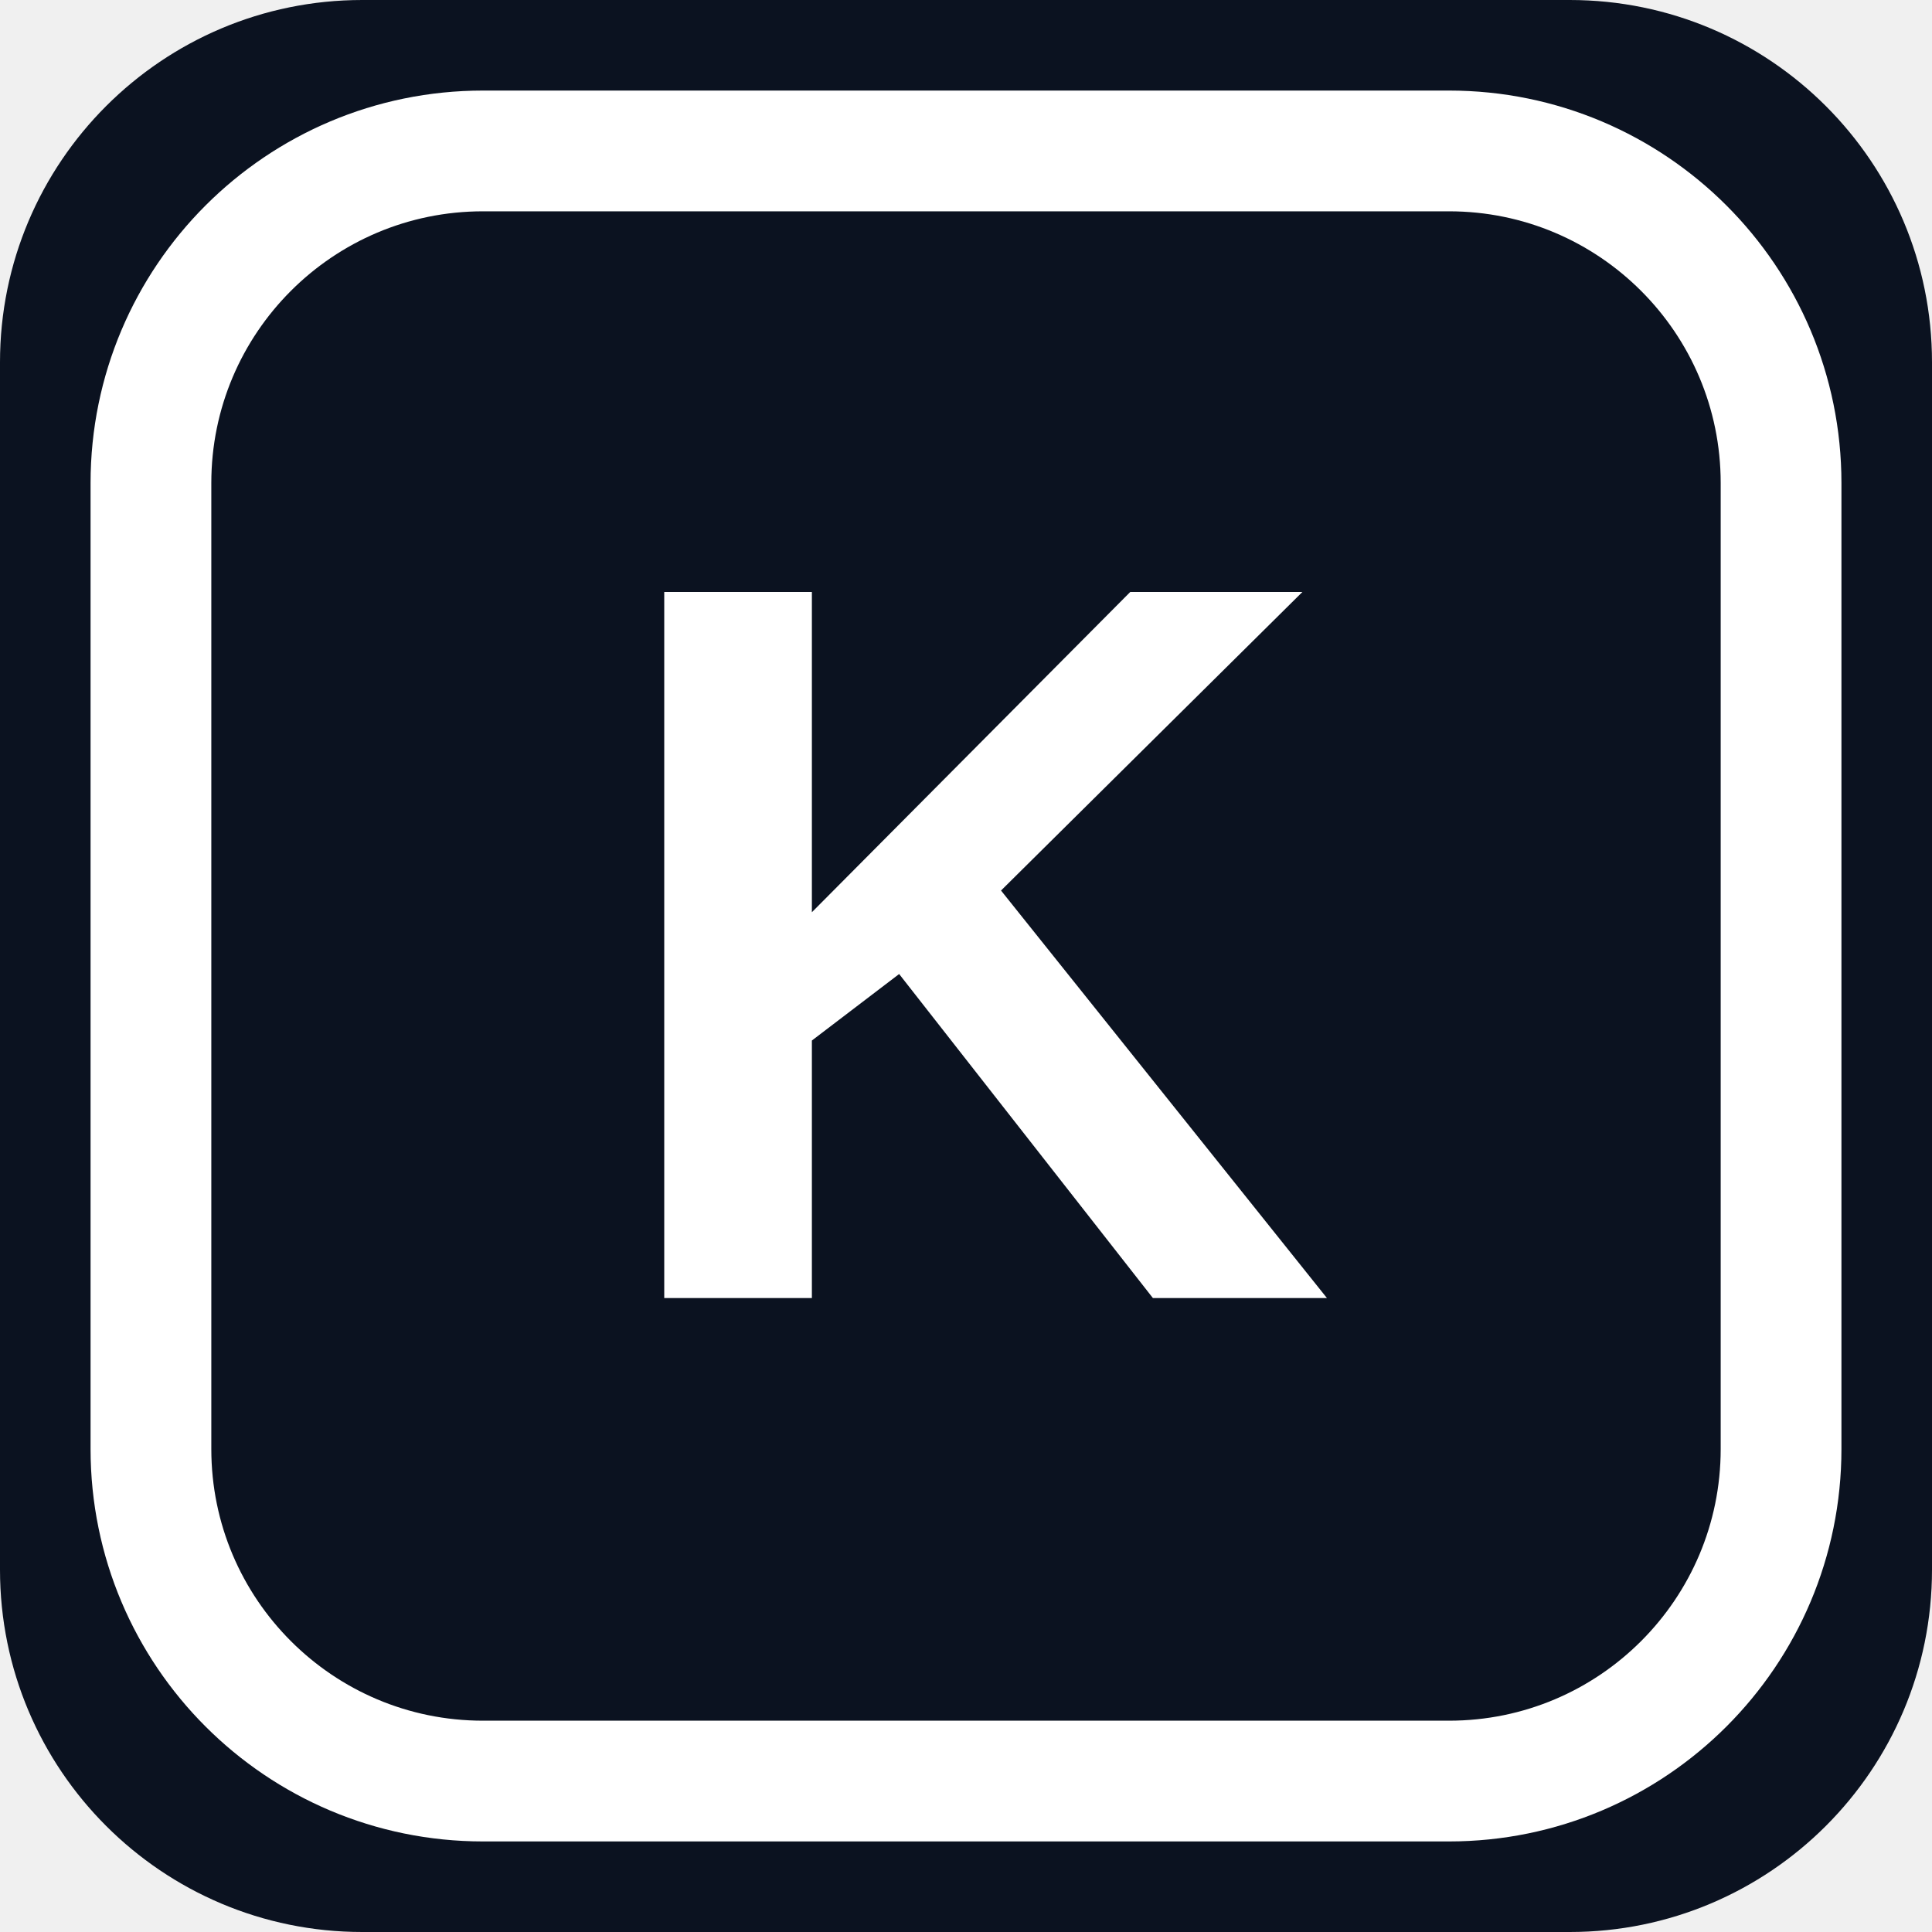
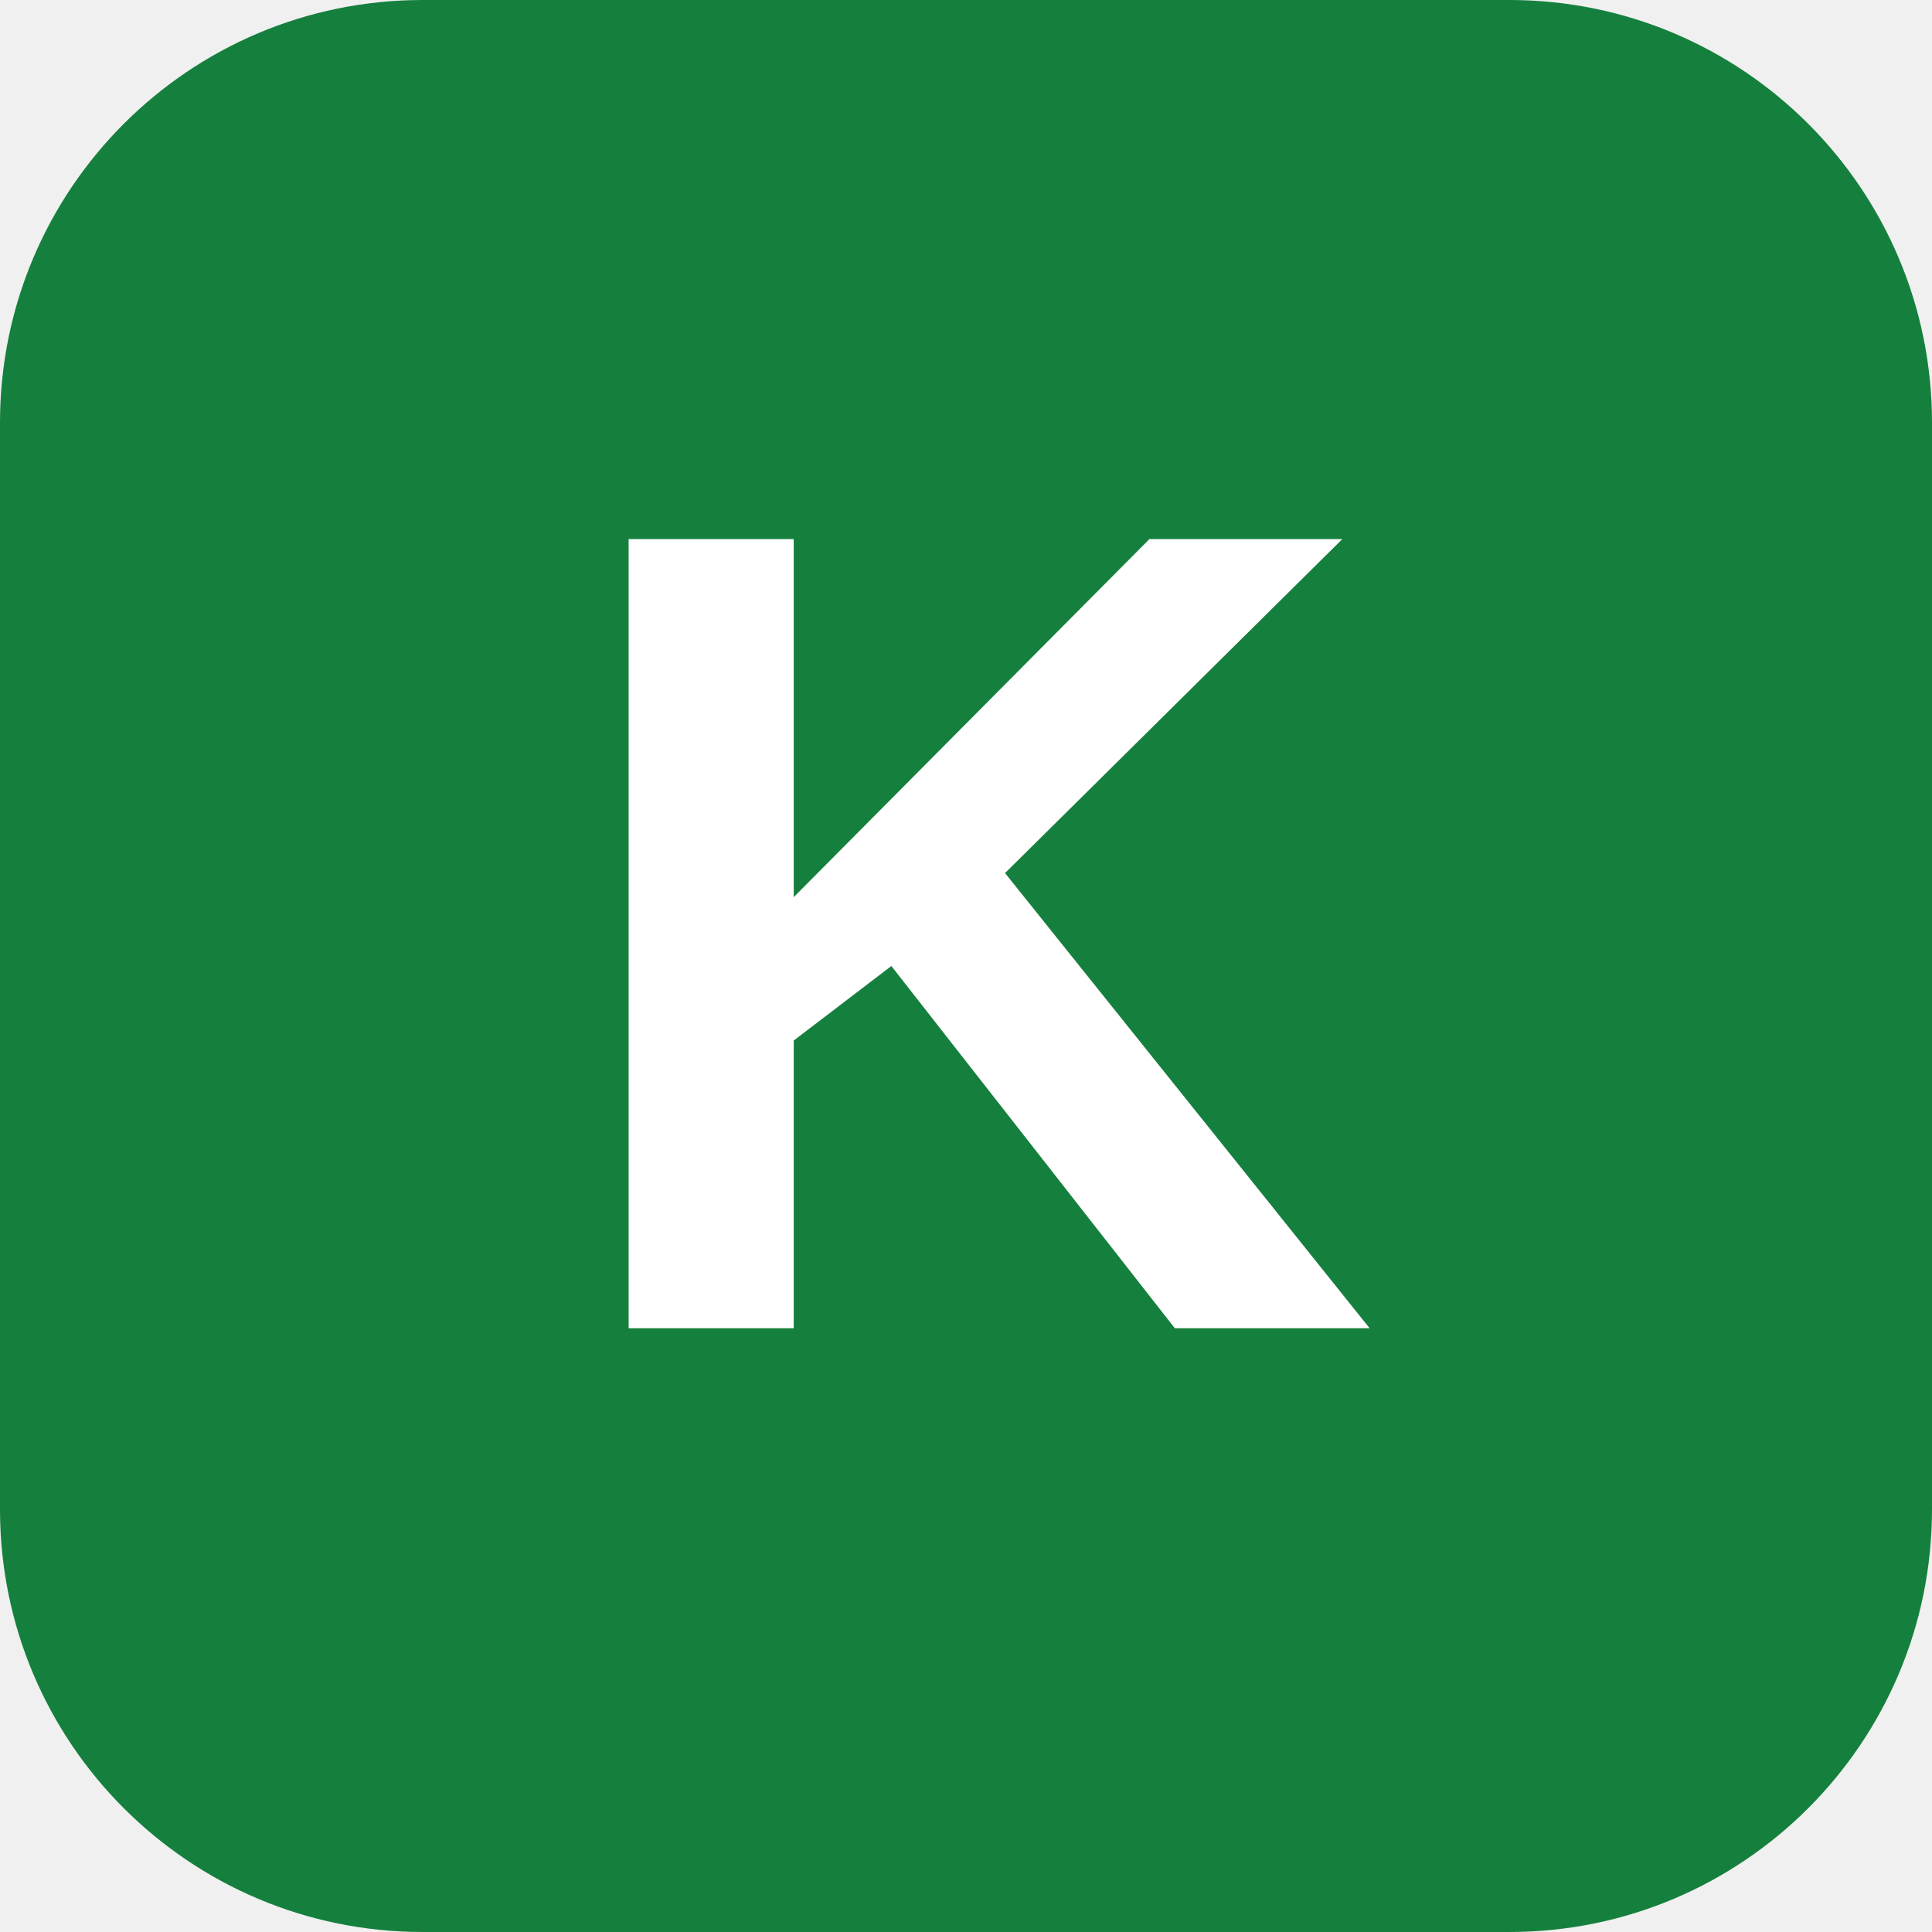
<svg xmlns="http://www.w3.org/2000/svg" viewBox="0 0 64 64">
-   <rect width="64" height="64" rx="12" fill="#0b1220" />
-   <rect x="5" y="5" width="54" height="54" rx="11" fill="none" stroke="#fff" stroke-width="4" />
-   <text x="32" y="43" text-anchor="middle" font-family="Arial,sans-serif" font-size="34" font-weight="700" fill="#fff">K</text>
+   <rect width="64" height="64" rx="14" fill="#15803d" />
+   <text x="32" y="44" font-family="Arial,sans-serif" font-size="38" font-weight="700" text-anchor="middle" fill="#fff">K</text>
</svg>
